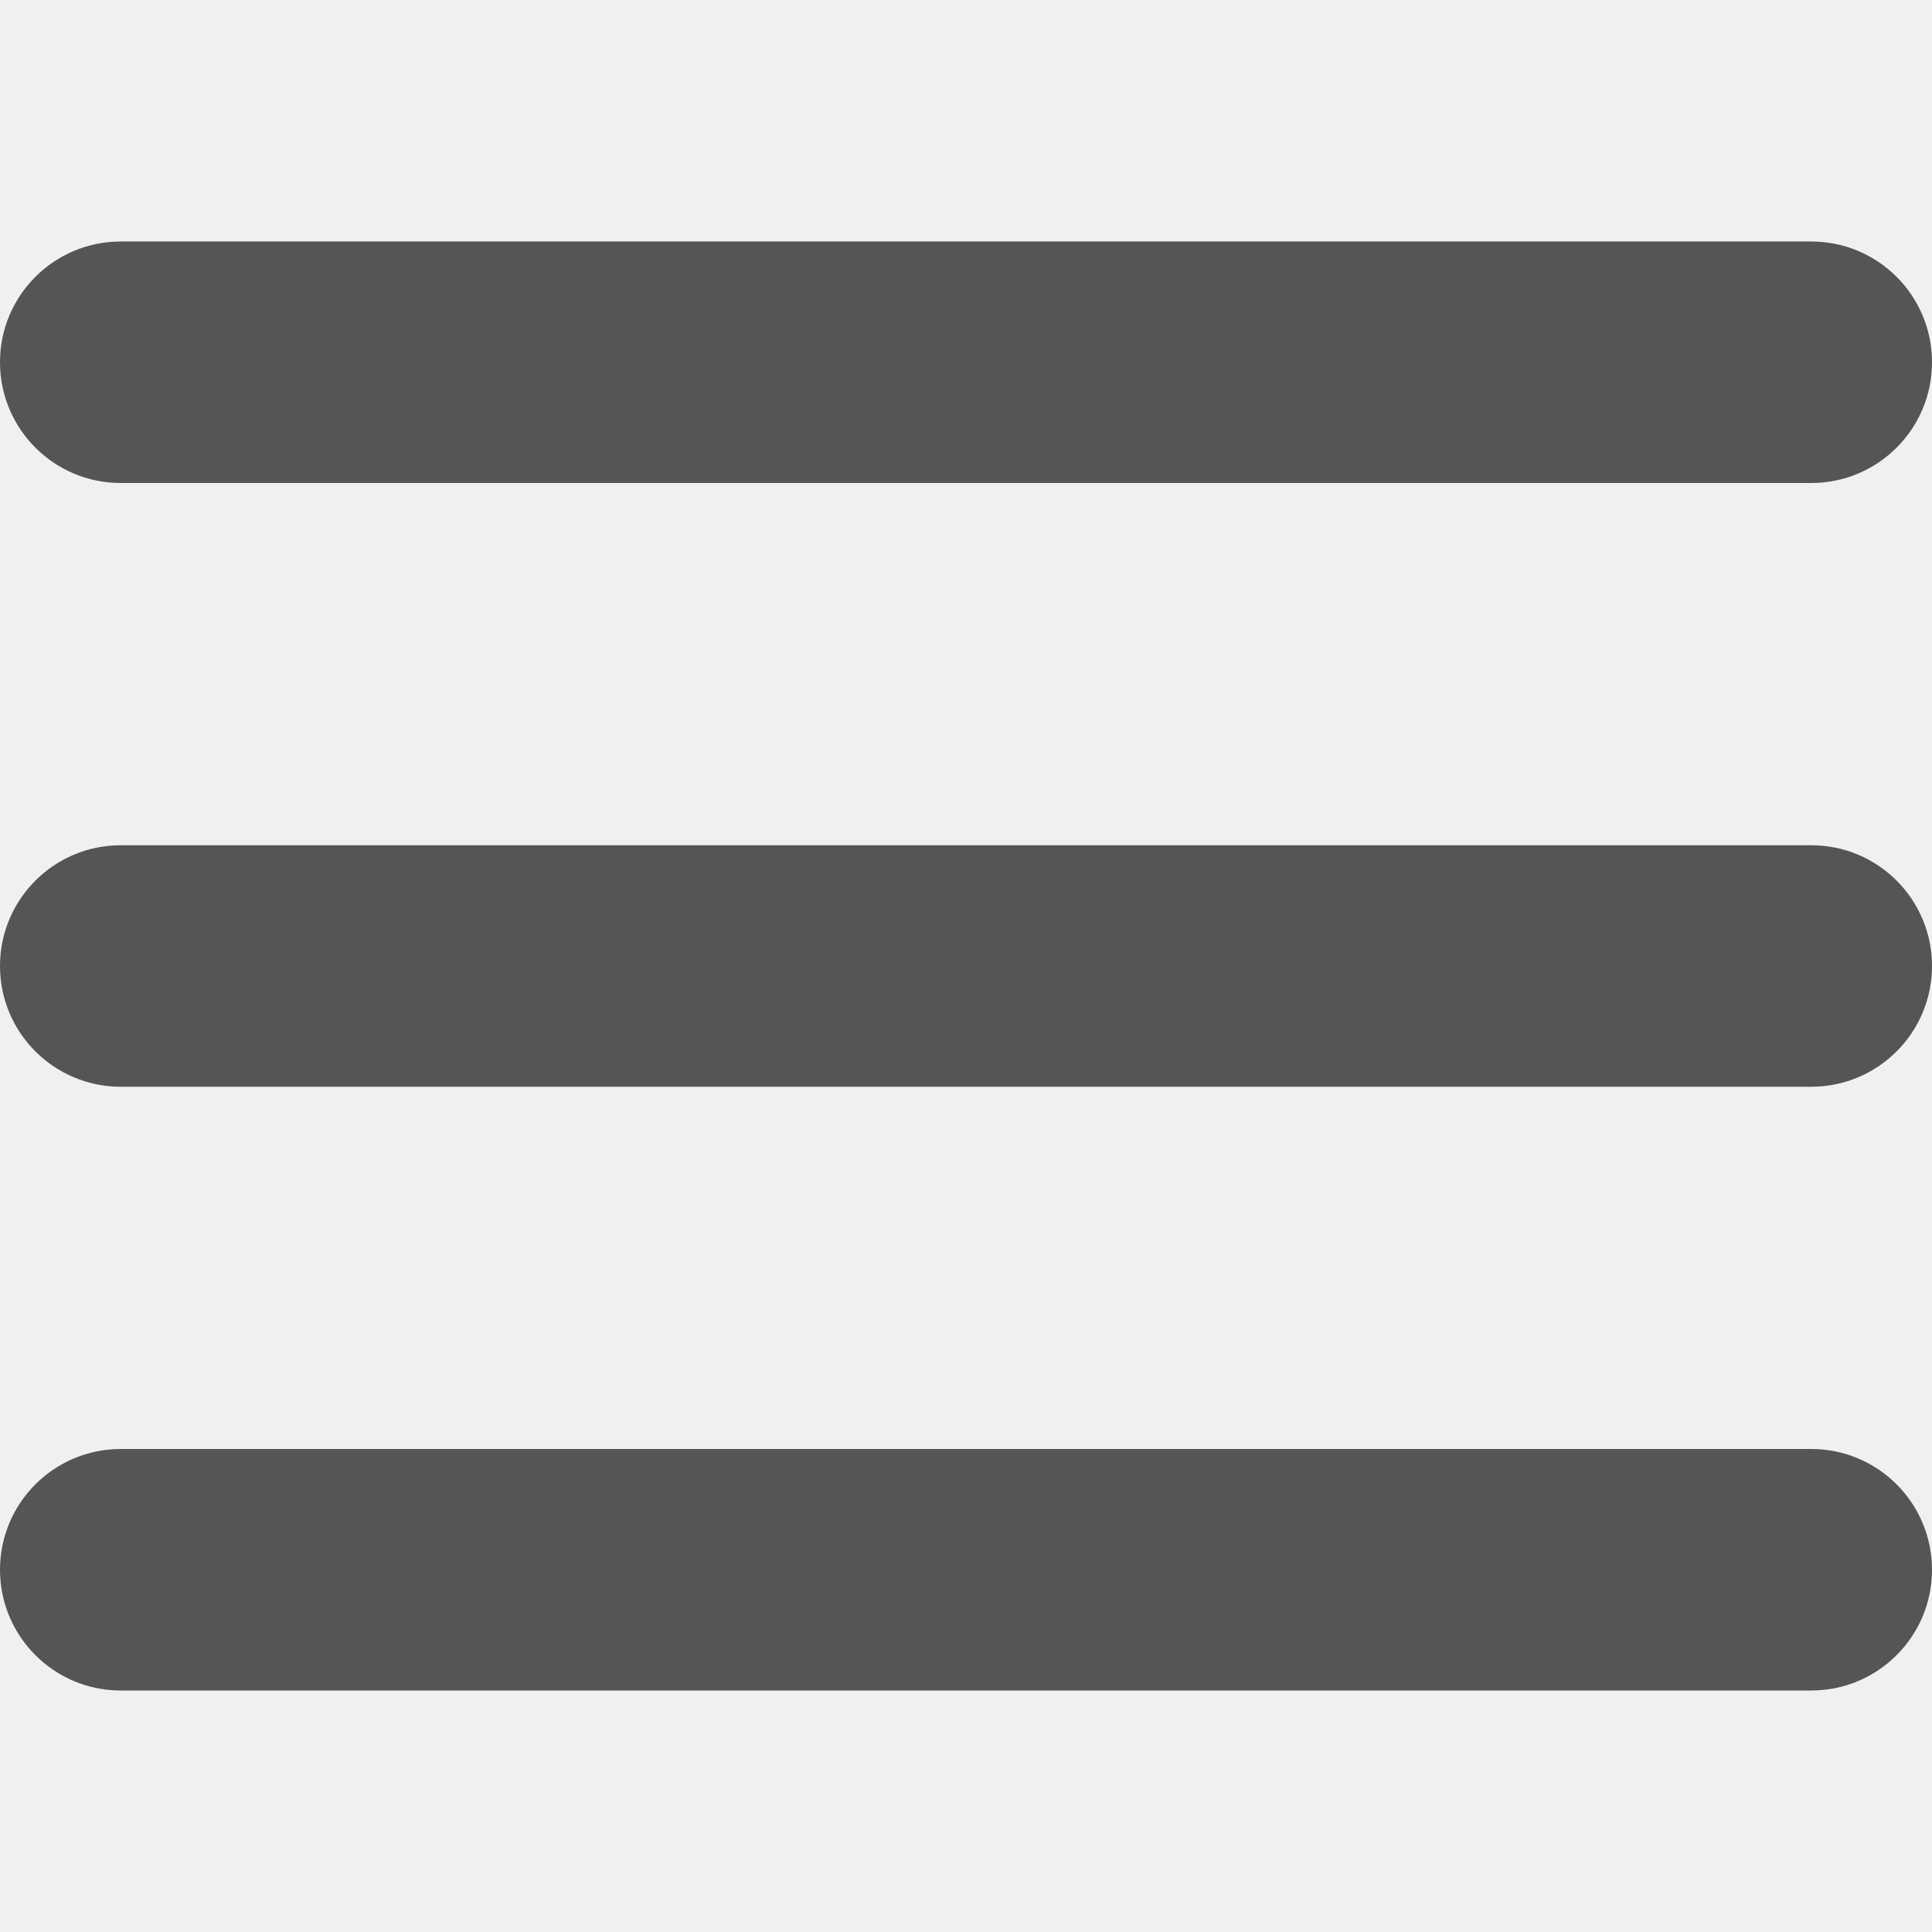
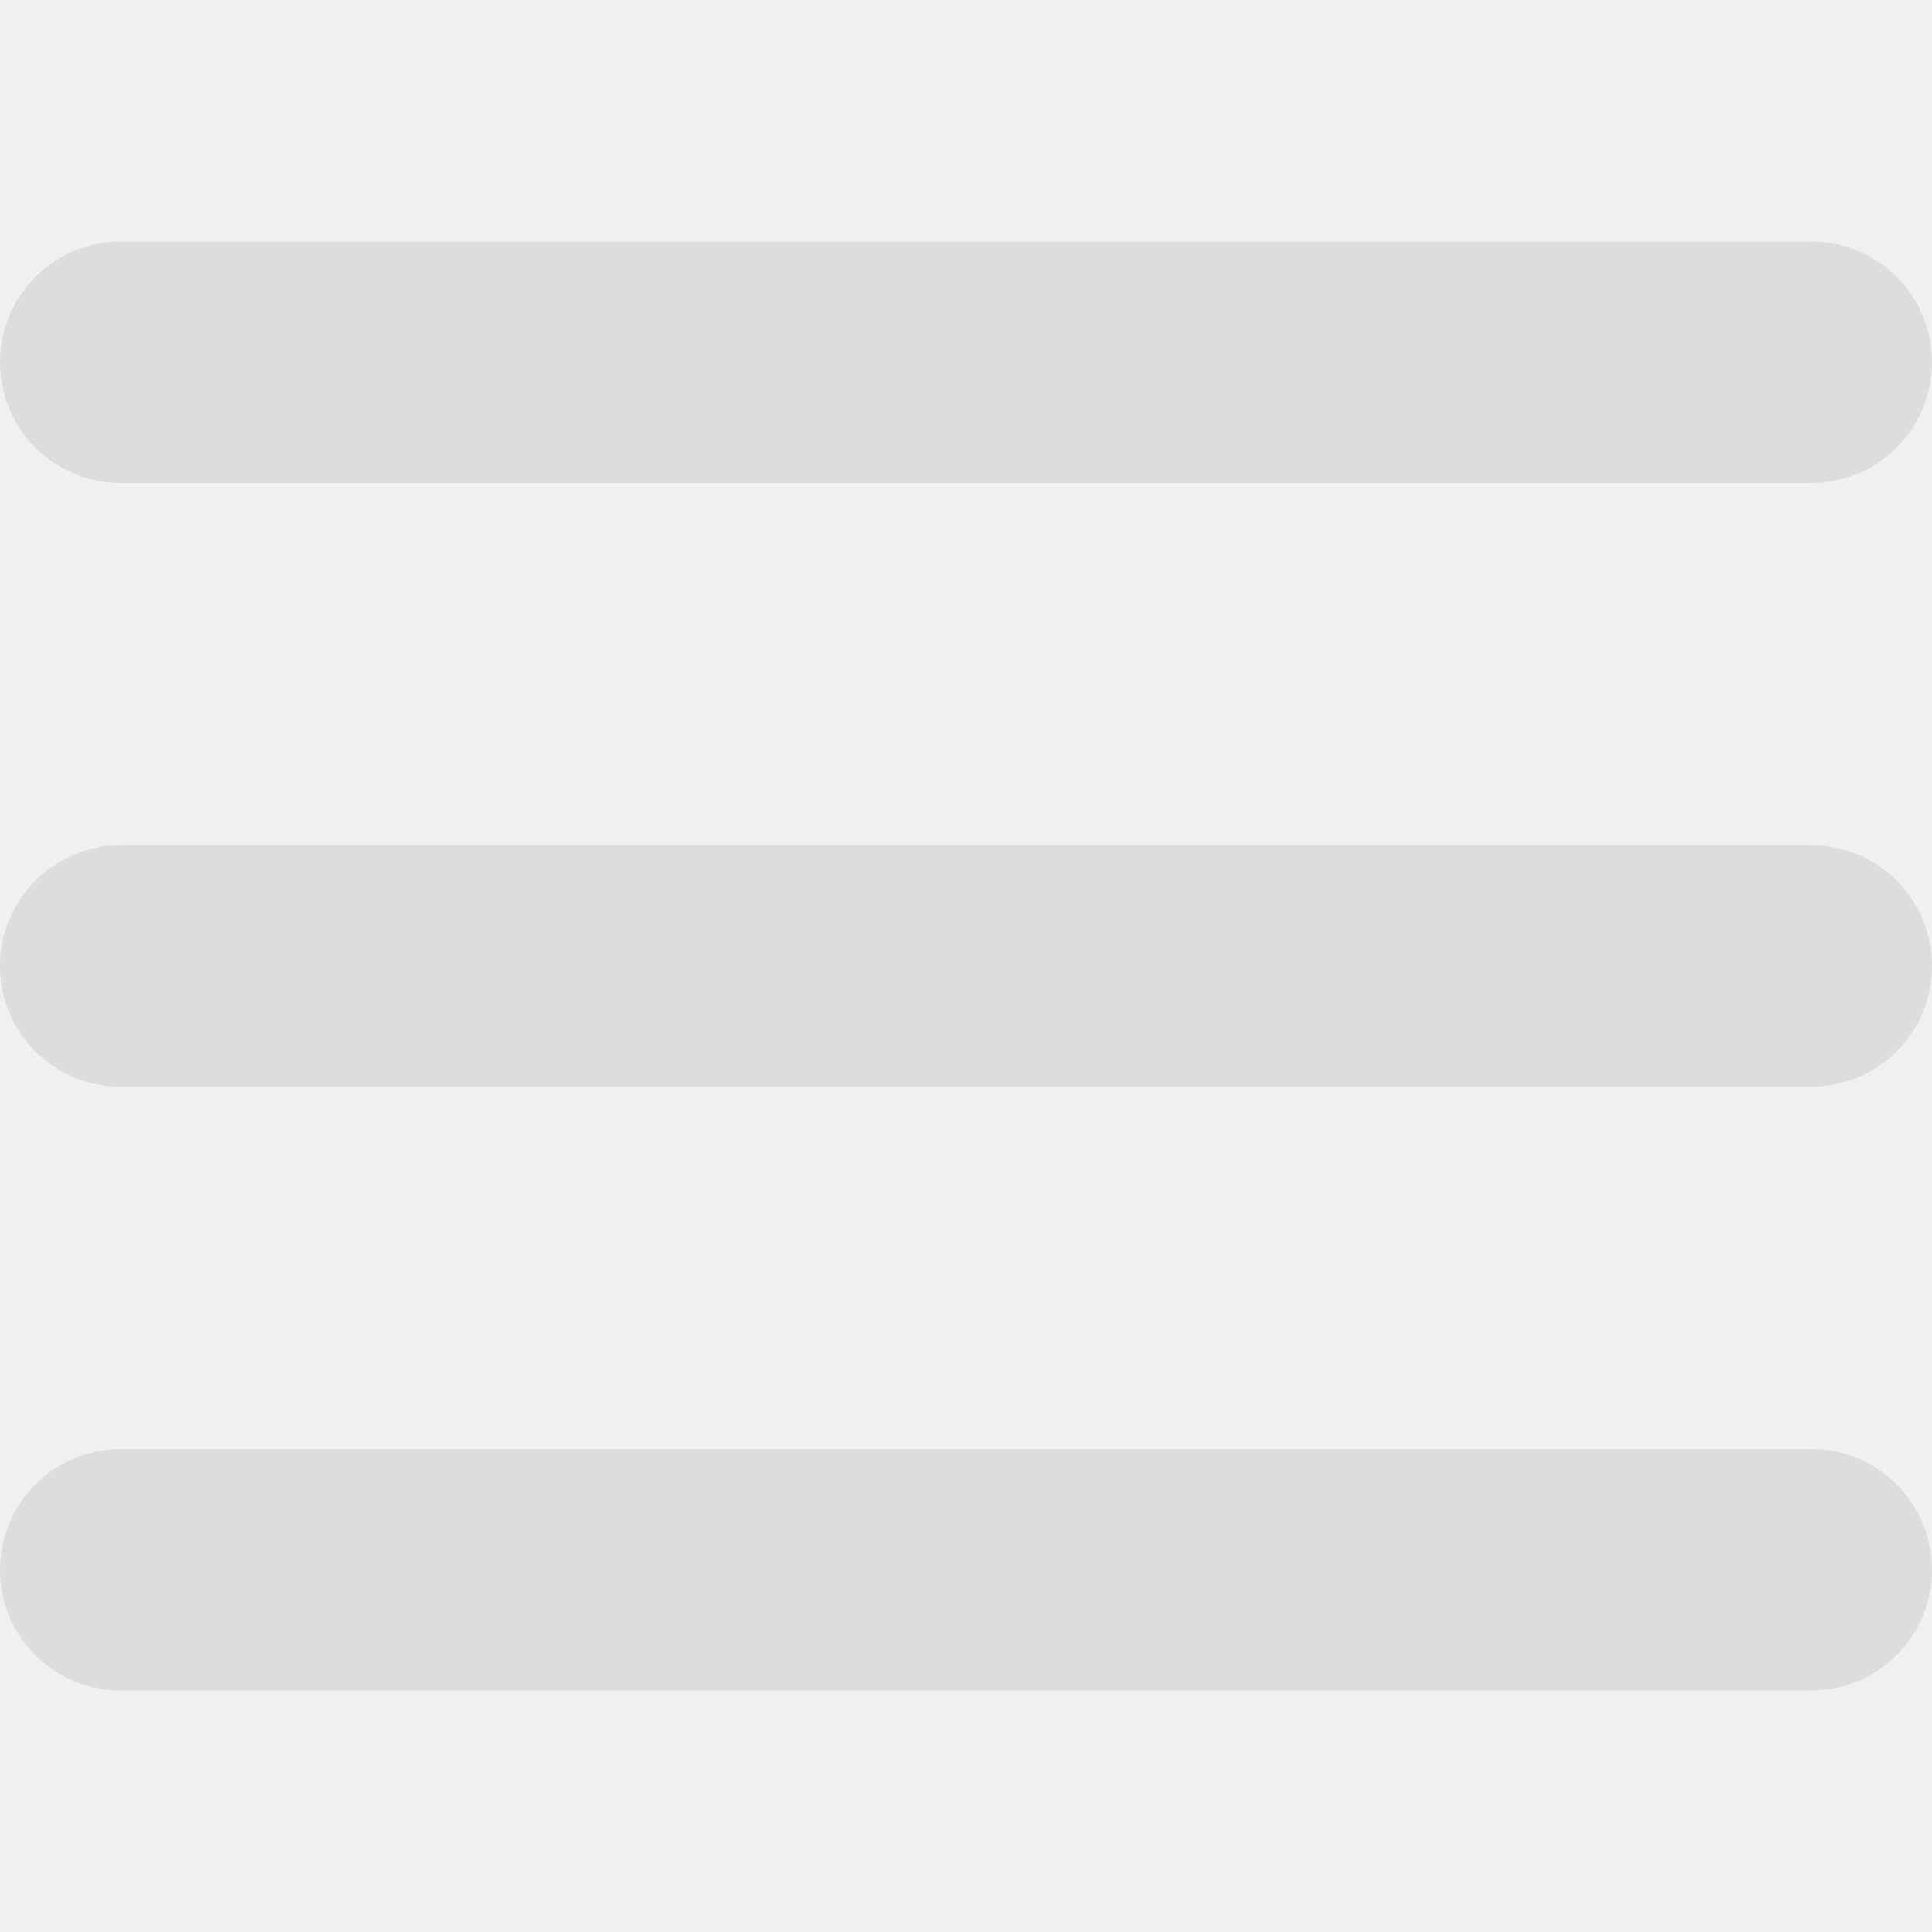
<svg xmlns="http://www.w3.org/2000/svg" width="512" height="512" viewBox="0 0 512 512" fill="none">
  <g clip-path="url(#clip0_10129_838)">
-     <path d="M480 448.001H32C14.326 448.001 0 433.673 0 416C0 398.328 14.326 384 32 384H480.001C497.674 384 512.001 398.328 512.001 416C512 433.673 497.674 448.001 480 448.001Z" fill="#555555" />
-     <path d="M480 288H32C14.326 288 0 273.673 0 256.001C0 238.328 14.326 224 32 224H480.001C497.674 224 512.001 238.327 512.001 256.001C512.001 273.674 497.674 288 480 288Z" fill="#555555" />
-     <path d="M480 128H32C14.326 128 0 113.673 0 95.999C0 78.326 14.326 63.999 32 63.999H480.001C497.674 63.999 512.001 78.326 512.001 95.999C512.001 113.673 497.674 128 480 128Z" fill="#555555" />
+     <path d="M480 448.001H32C14.326 448.001 0 433.673 0 416C0 398.328 14.326 384 32 384H480.001C497.674 384 512.001 398.328 512.001 416C512 433.673 497.674 448.001 480 448.001Z" fill="#DDDDDD" />
+     <path d="M480 288H32C14.326 288 0 273.673 0 256.001C0 238.328 14.326 224 32 224H480.001C497.674 224 512.001 238.327 512.001 256.001C512.001 273.674 497.674 288 480 288Z" fill="#DDDDDD" />
+     <path d="M480 128H32C14.326 128 0 113.673 0 95.999C0 78.326 14.326 63.999 32 63.999H480.001C497.674 63.999 512.001 78.326 512.001 95.999C512.001 113.673 497.674 128 480 128Z" fill="#DDDDDD" />
  </g>
  <defs>
    <clipPath id="clip0_10129_838">
      <rect width="512" height="512" fill="white" />
    </clipPath>
  </defs>
</svg>
